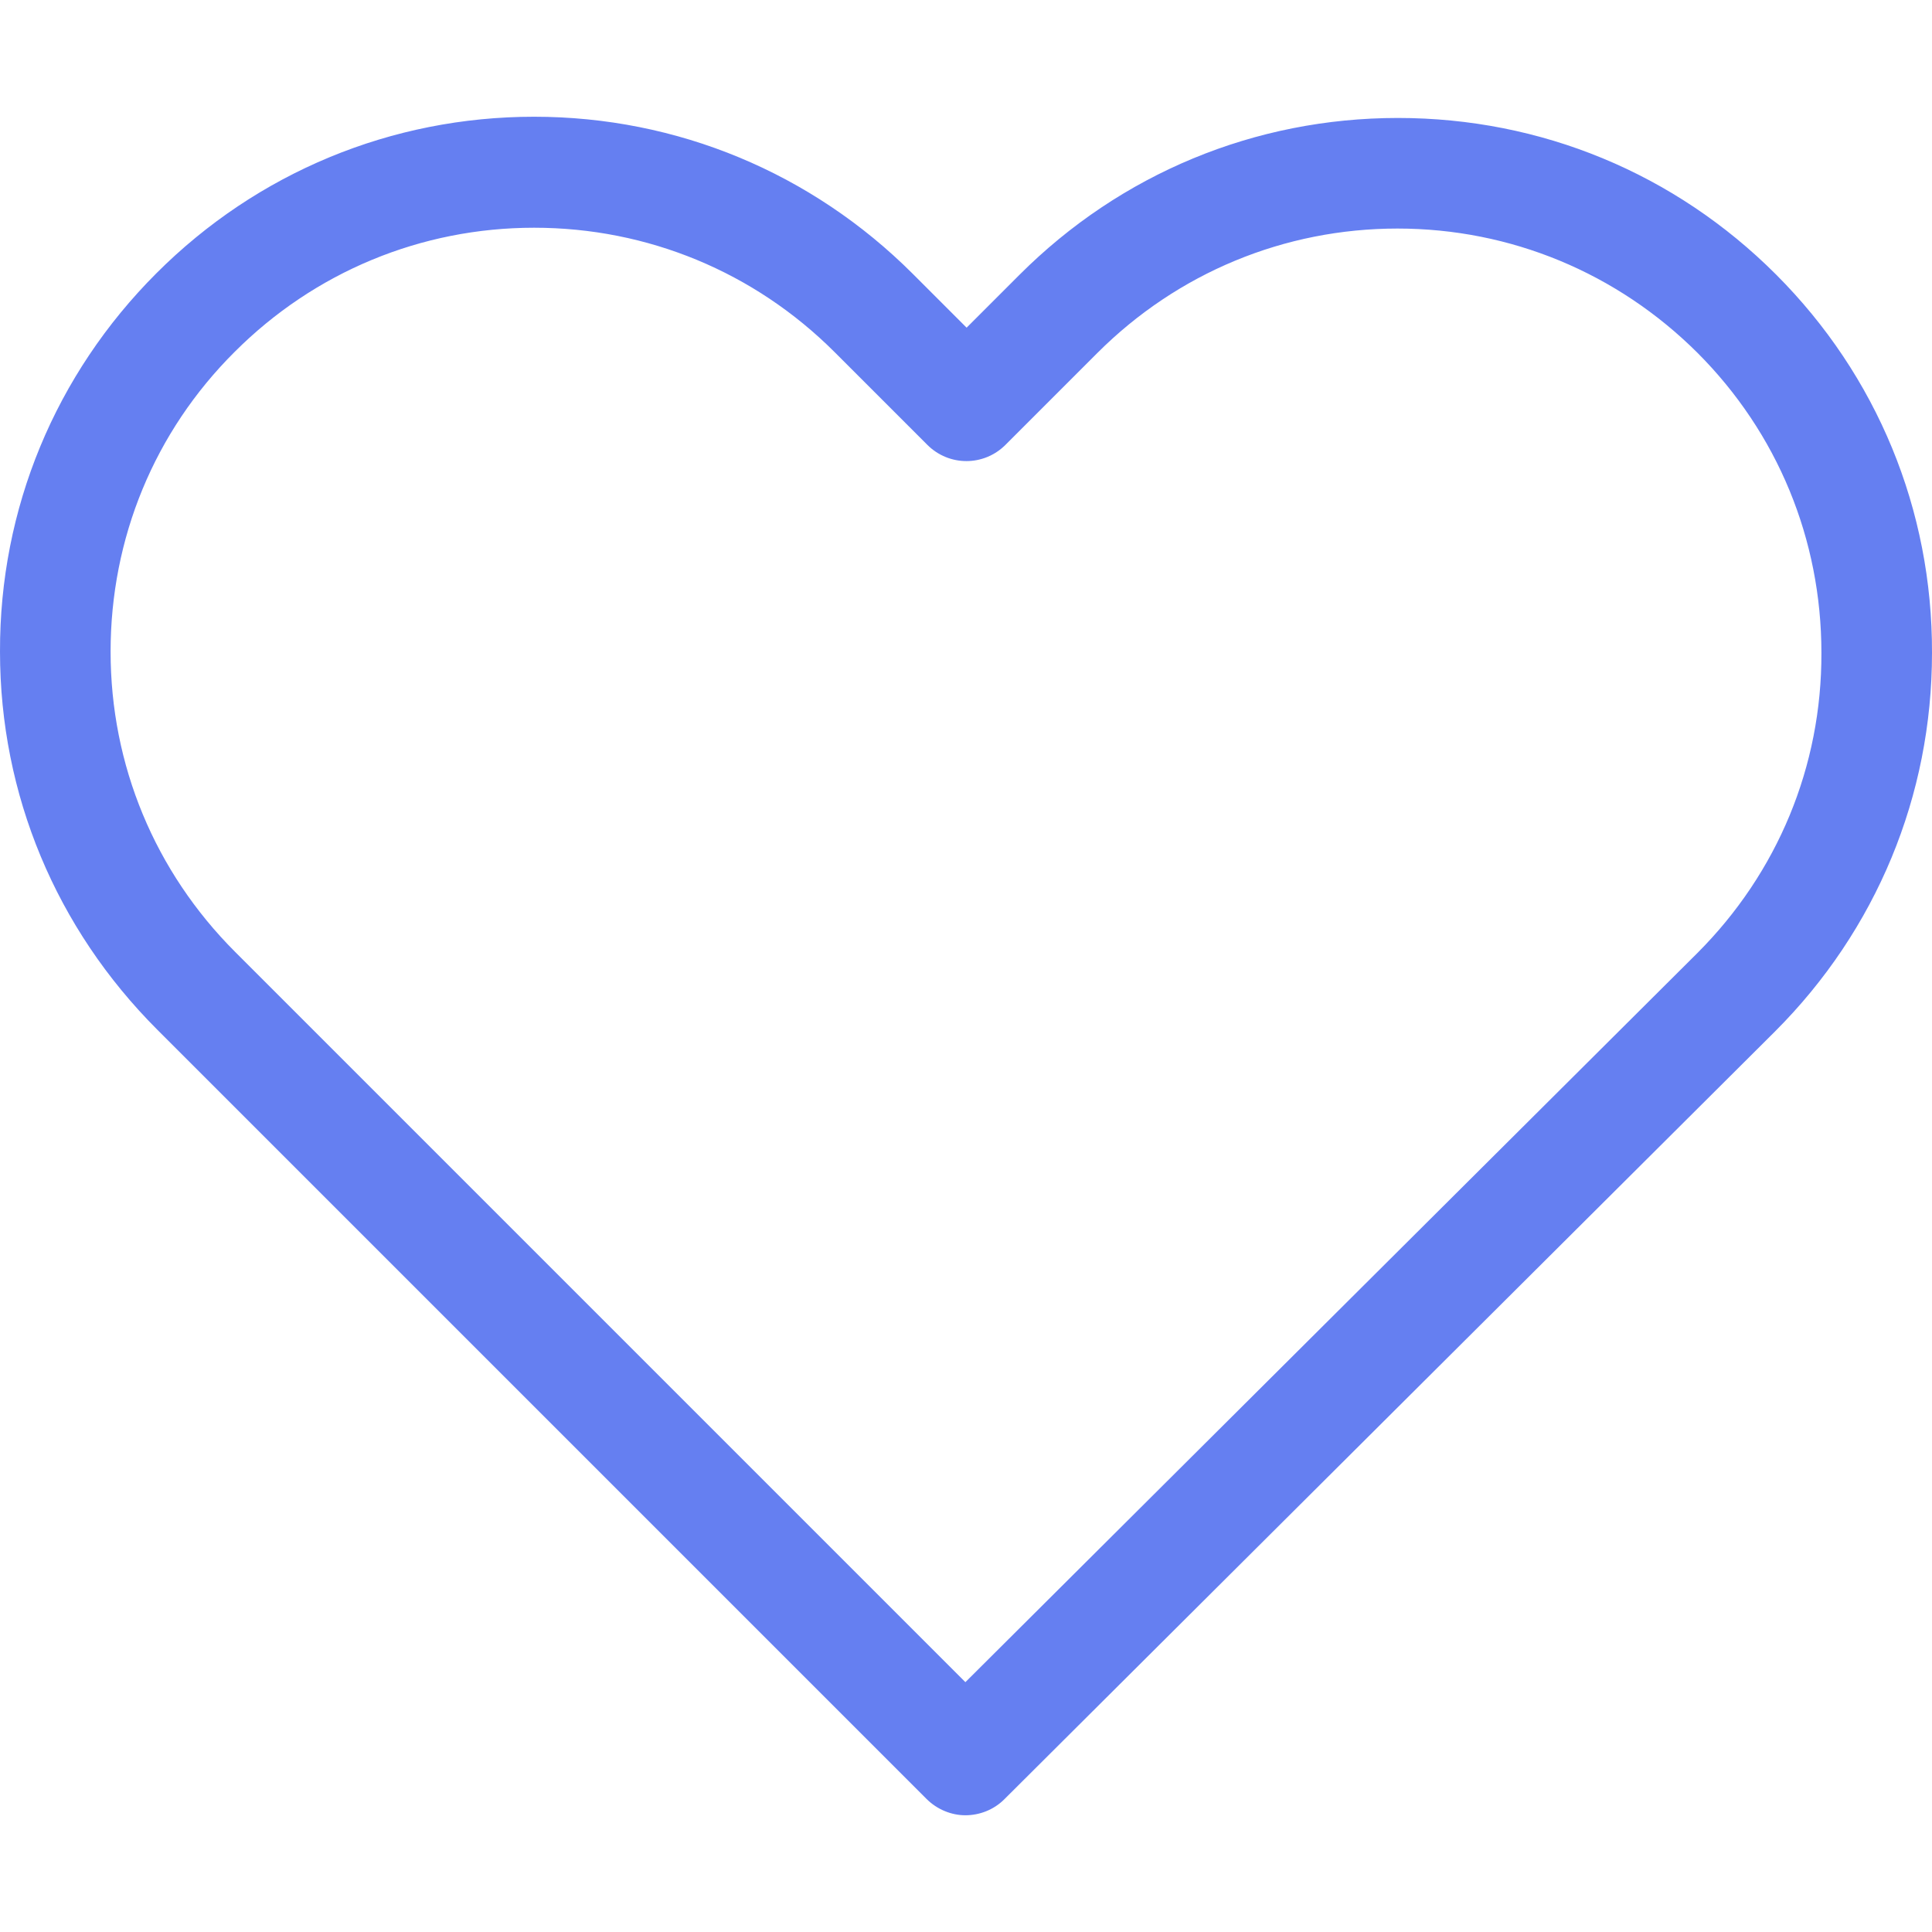
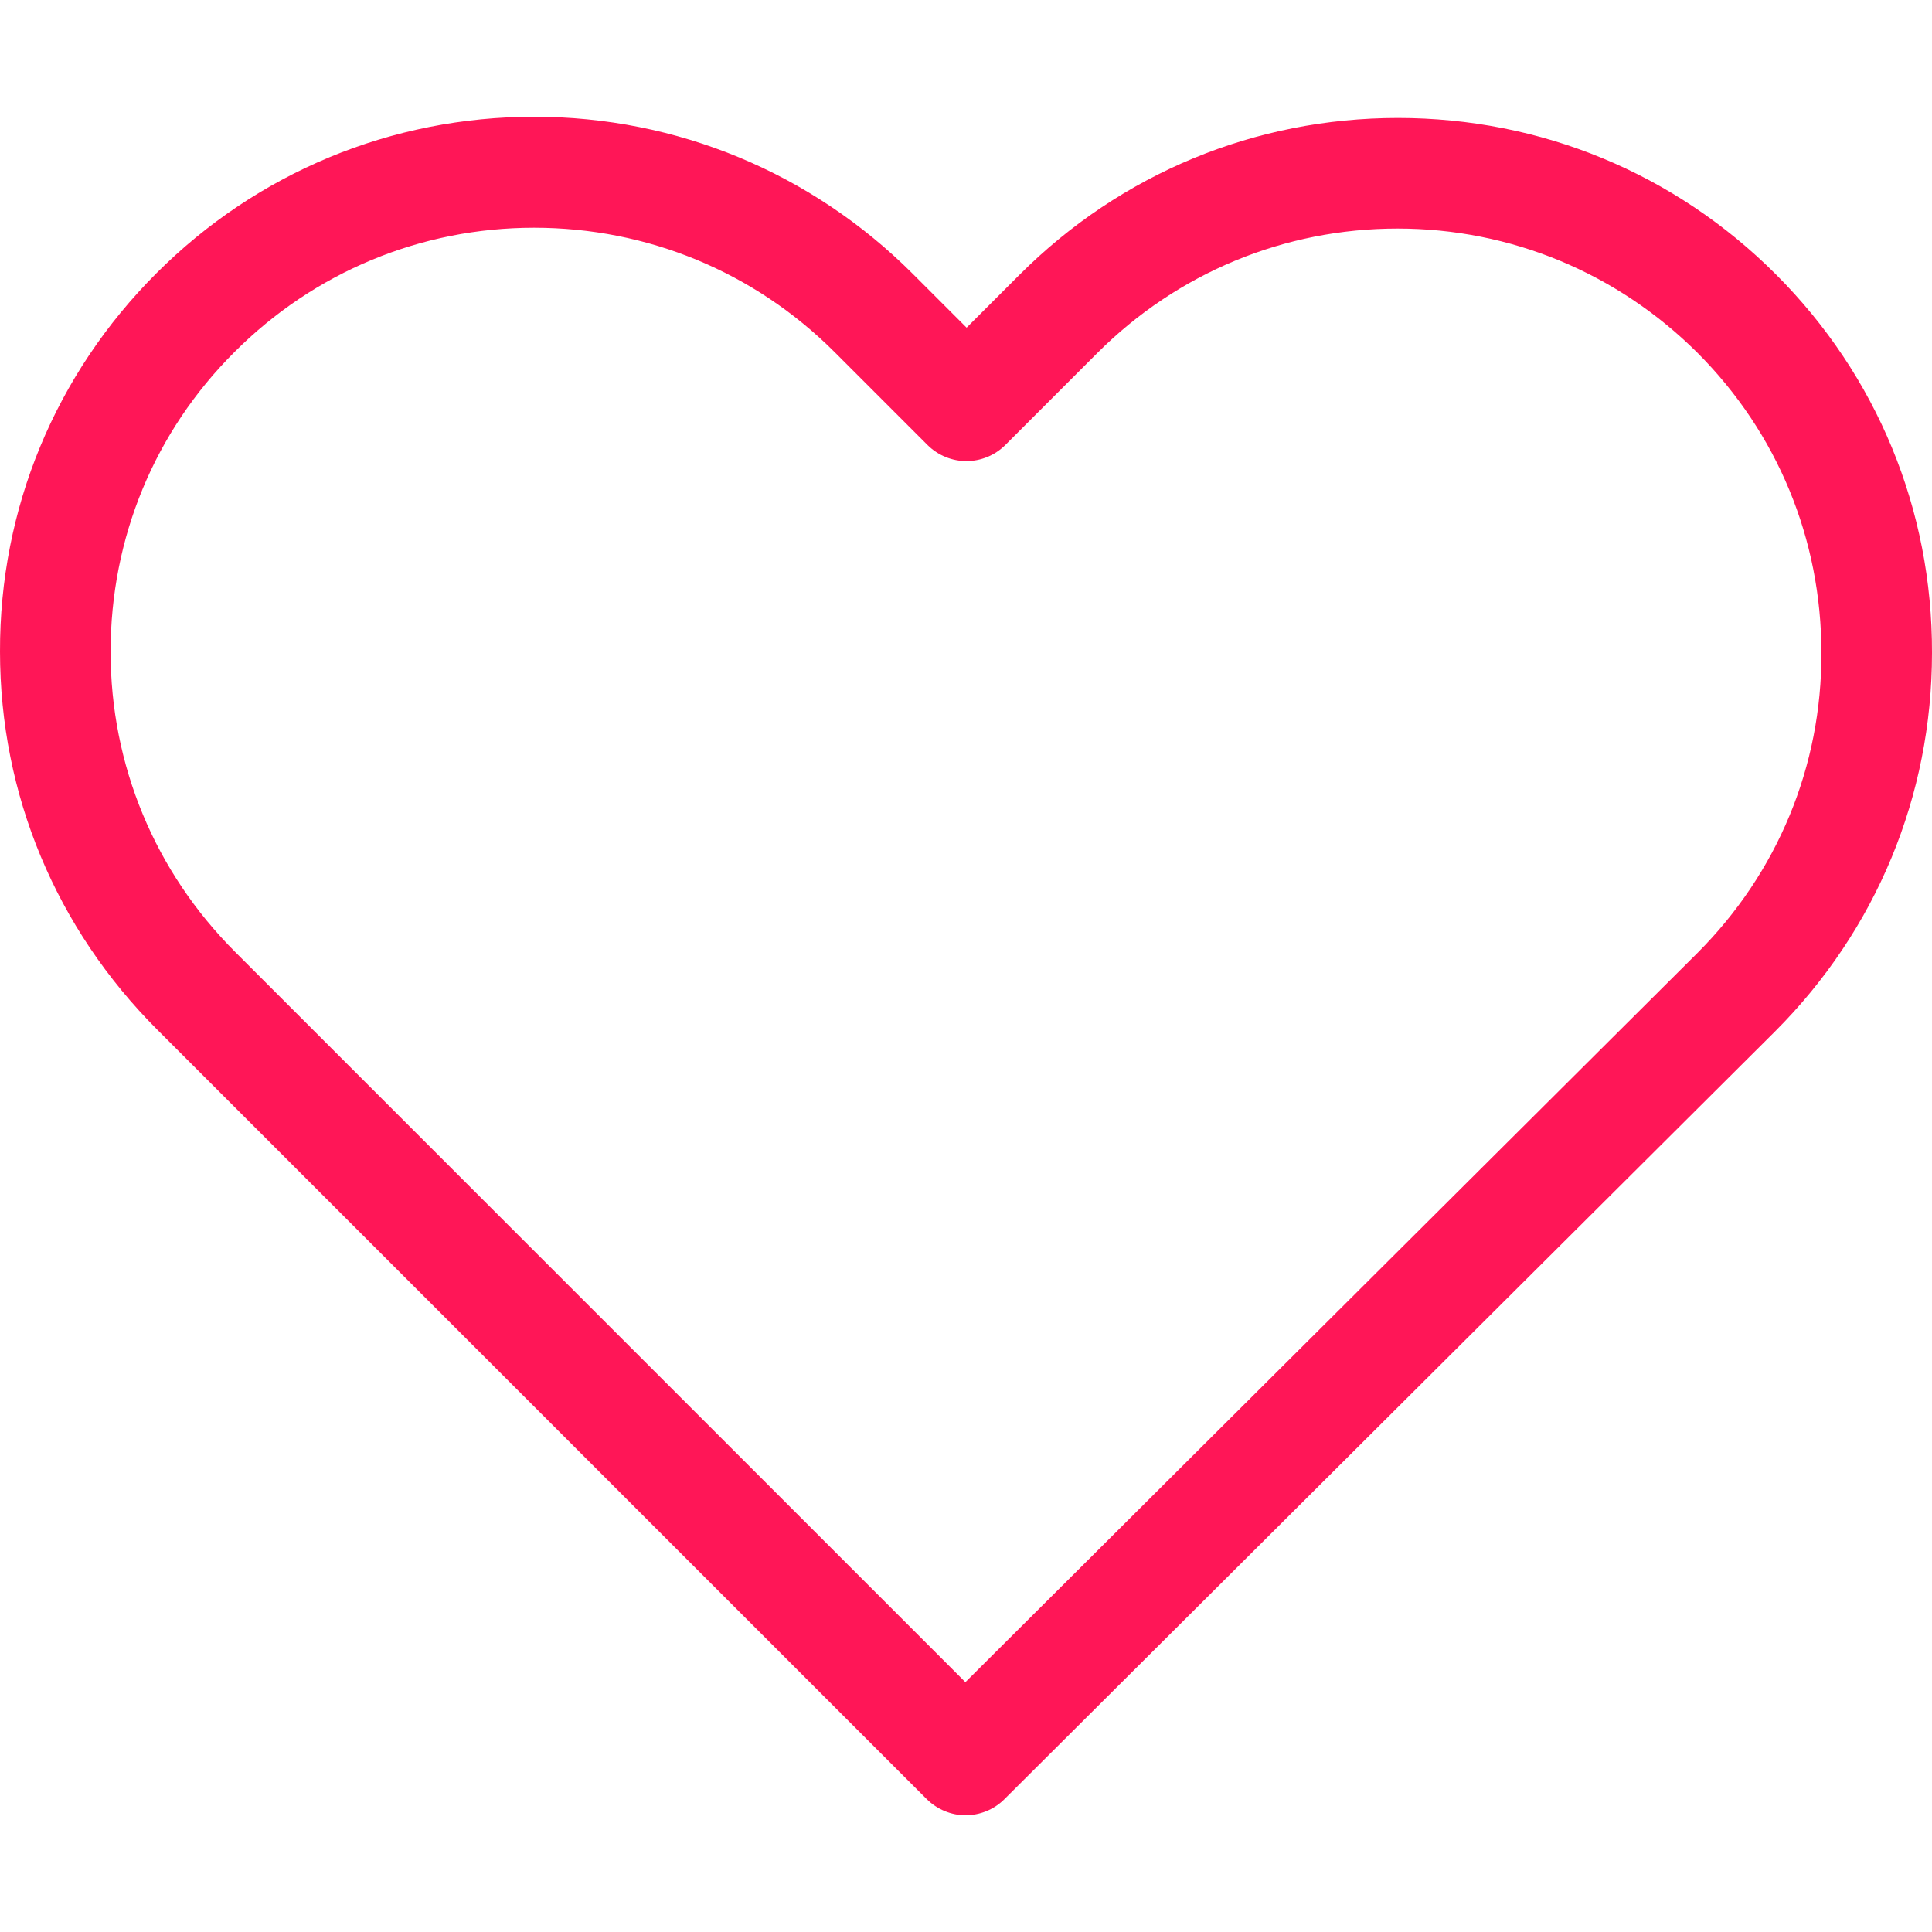
- <svg xmlns="http://www.w3.org/2000/svg" class="like-icon" height="45px" width="45px" version="1.1" id="Capa_1" viewBox="0 0 471.701 471.701" xml:space="preserve" fill="#000">
+ <svg xmlns="http://www.w3.org/2000/svg" class="like-icon" height="45px" width="45px" version="1.1" id="Capa_1" viewBox="0 0 471.701 471.701" xml:space="preserve">
  <g>
-     <path d="M433.601,67.001c-24.7-24.7-57.4-38.2-92.3-38.2s-67.7,13.6-92.4,38.3l-12.9,12.9l-13.1-13.1    c-24.7-24.7-57.6-38.4-92.5-38.4c-34.8,0-67.6,13.6-92.2,38.2c-24.7,24.7-38.3,57.5-38.2,92.4c0,34.9,13.7,67.6,38.4,92.3    l187.8,187.8c2.6,2.6,6.1,4,9.5,4c3.4,0,6.9-1.3,9.5-3.9l188.2-187.5c24.7-24.7,38.3-57.5,38.3-92.4    C471.801,124.501,458.301,91.701,433.601,67.001z M414.401,232.701l-178.7,178l-178.3-178.3c-19.6-19.6-30.4-45.6-30.4-73.3    s10.7-53.7,30.3-73.2c19.5-19.5,45.5-30.3,73.1-30.3c27.7,0,53.8,10.8,73.4,30.4l22.6,22.6c5.3,5.3,13.8,5.3,19.1,0l22.4-22.4    c19.6-19.6,45.7-30.4,73.3-30.4c27.6,0,53.6,10.8,73.2,30.3c19.6,19.6,30.3,45.6,30.3,73.3    C444.801,187.101,434.001,213.101,414.401,232.701z" fill="#657ff1" />
+     <path d="M433.601,67.001c-24.7-24.7-57.4-38.2-92.3-38.2s-67.7,13.6-92.4,38.3l-12.9,12.9l-13.1-13.1    c-24.7-24.7-57.6-38.4-92.5-38.4c-34.8,0-67.6,13.6-92.2,38.2c-24.7,24.7-38.3,57.5-38.2,92.4c0,34.9,13.7,67.6,38.4,92.3    l187.8,187.8c2.6,2.6,6.1,4,9.5,4c3.4,0,6.9-1.3,9.5-3.9l188.2-187.5c24.7-24.7,38.3-57.5,38.3-92.4    C471.801,124.501,458.301,91.701,433.601,67.001z M414.401,232.701l-178.7,178l-178.3-178.3c-19.6-19.6-30.4-45.6-30.4-73.3    s10.7-53.7,30.3-73.2c19.5-19.5,45.5-30.3,73.1-30.3c27.7,0,53.8,10.8,73.4,30.4l22.6,22.6c5.3,5.3,13.8,5.3,19.1,0l22.4-22.4    c19.6-19.6,45.7-30.4,73.3-30.4c27.6,0,53.6,10.8,73.2,30.3c19.6,19.6,30.3,45.6,30.3,73.3    C444.801,187.101,434.001,213.101,414.401,232.701z" fill="#ff1657" />
  </g>
</svg>
